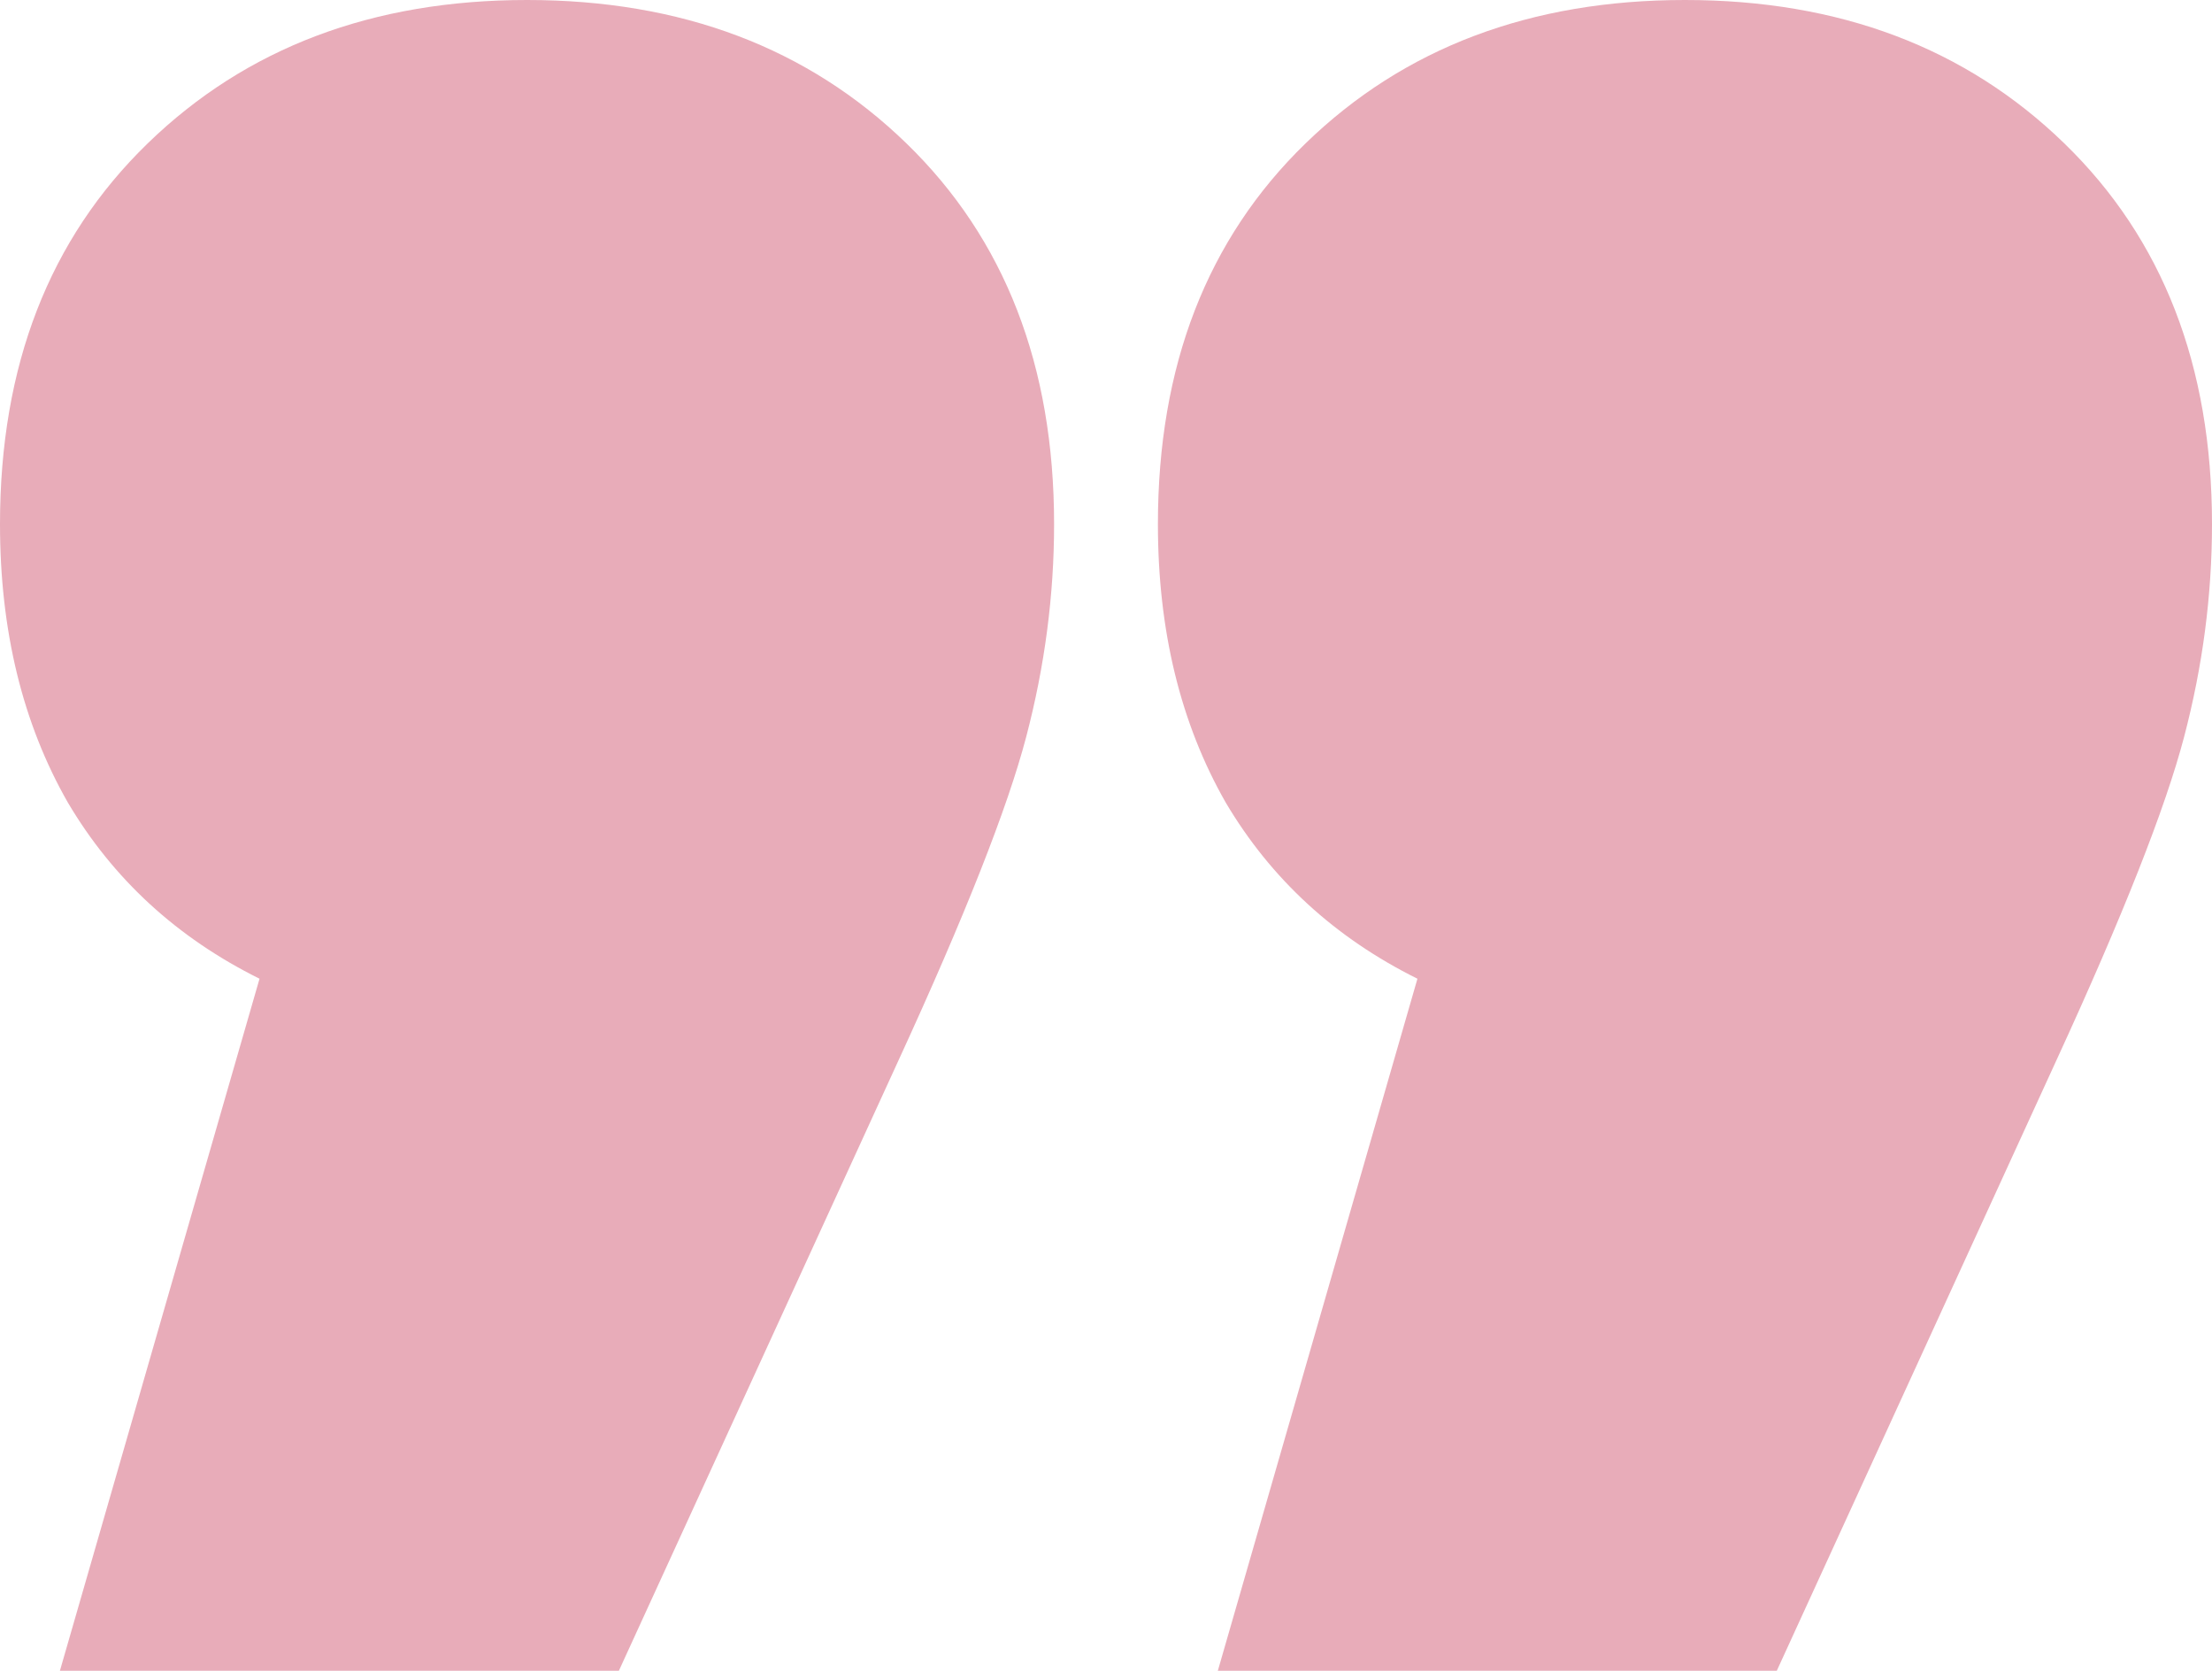
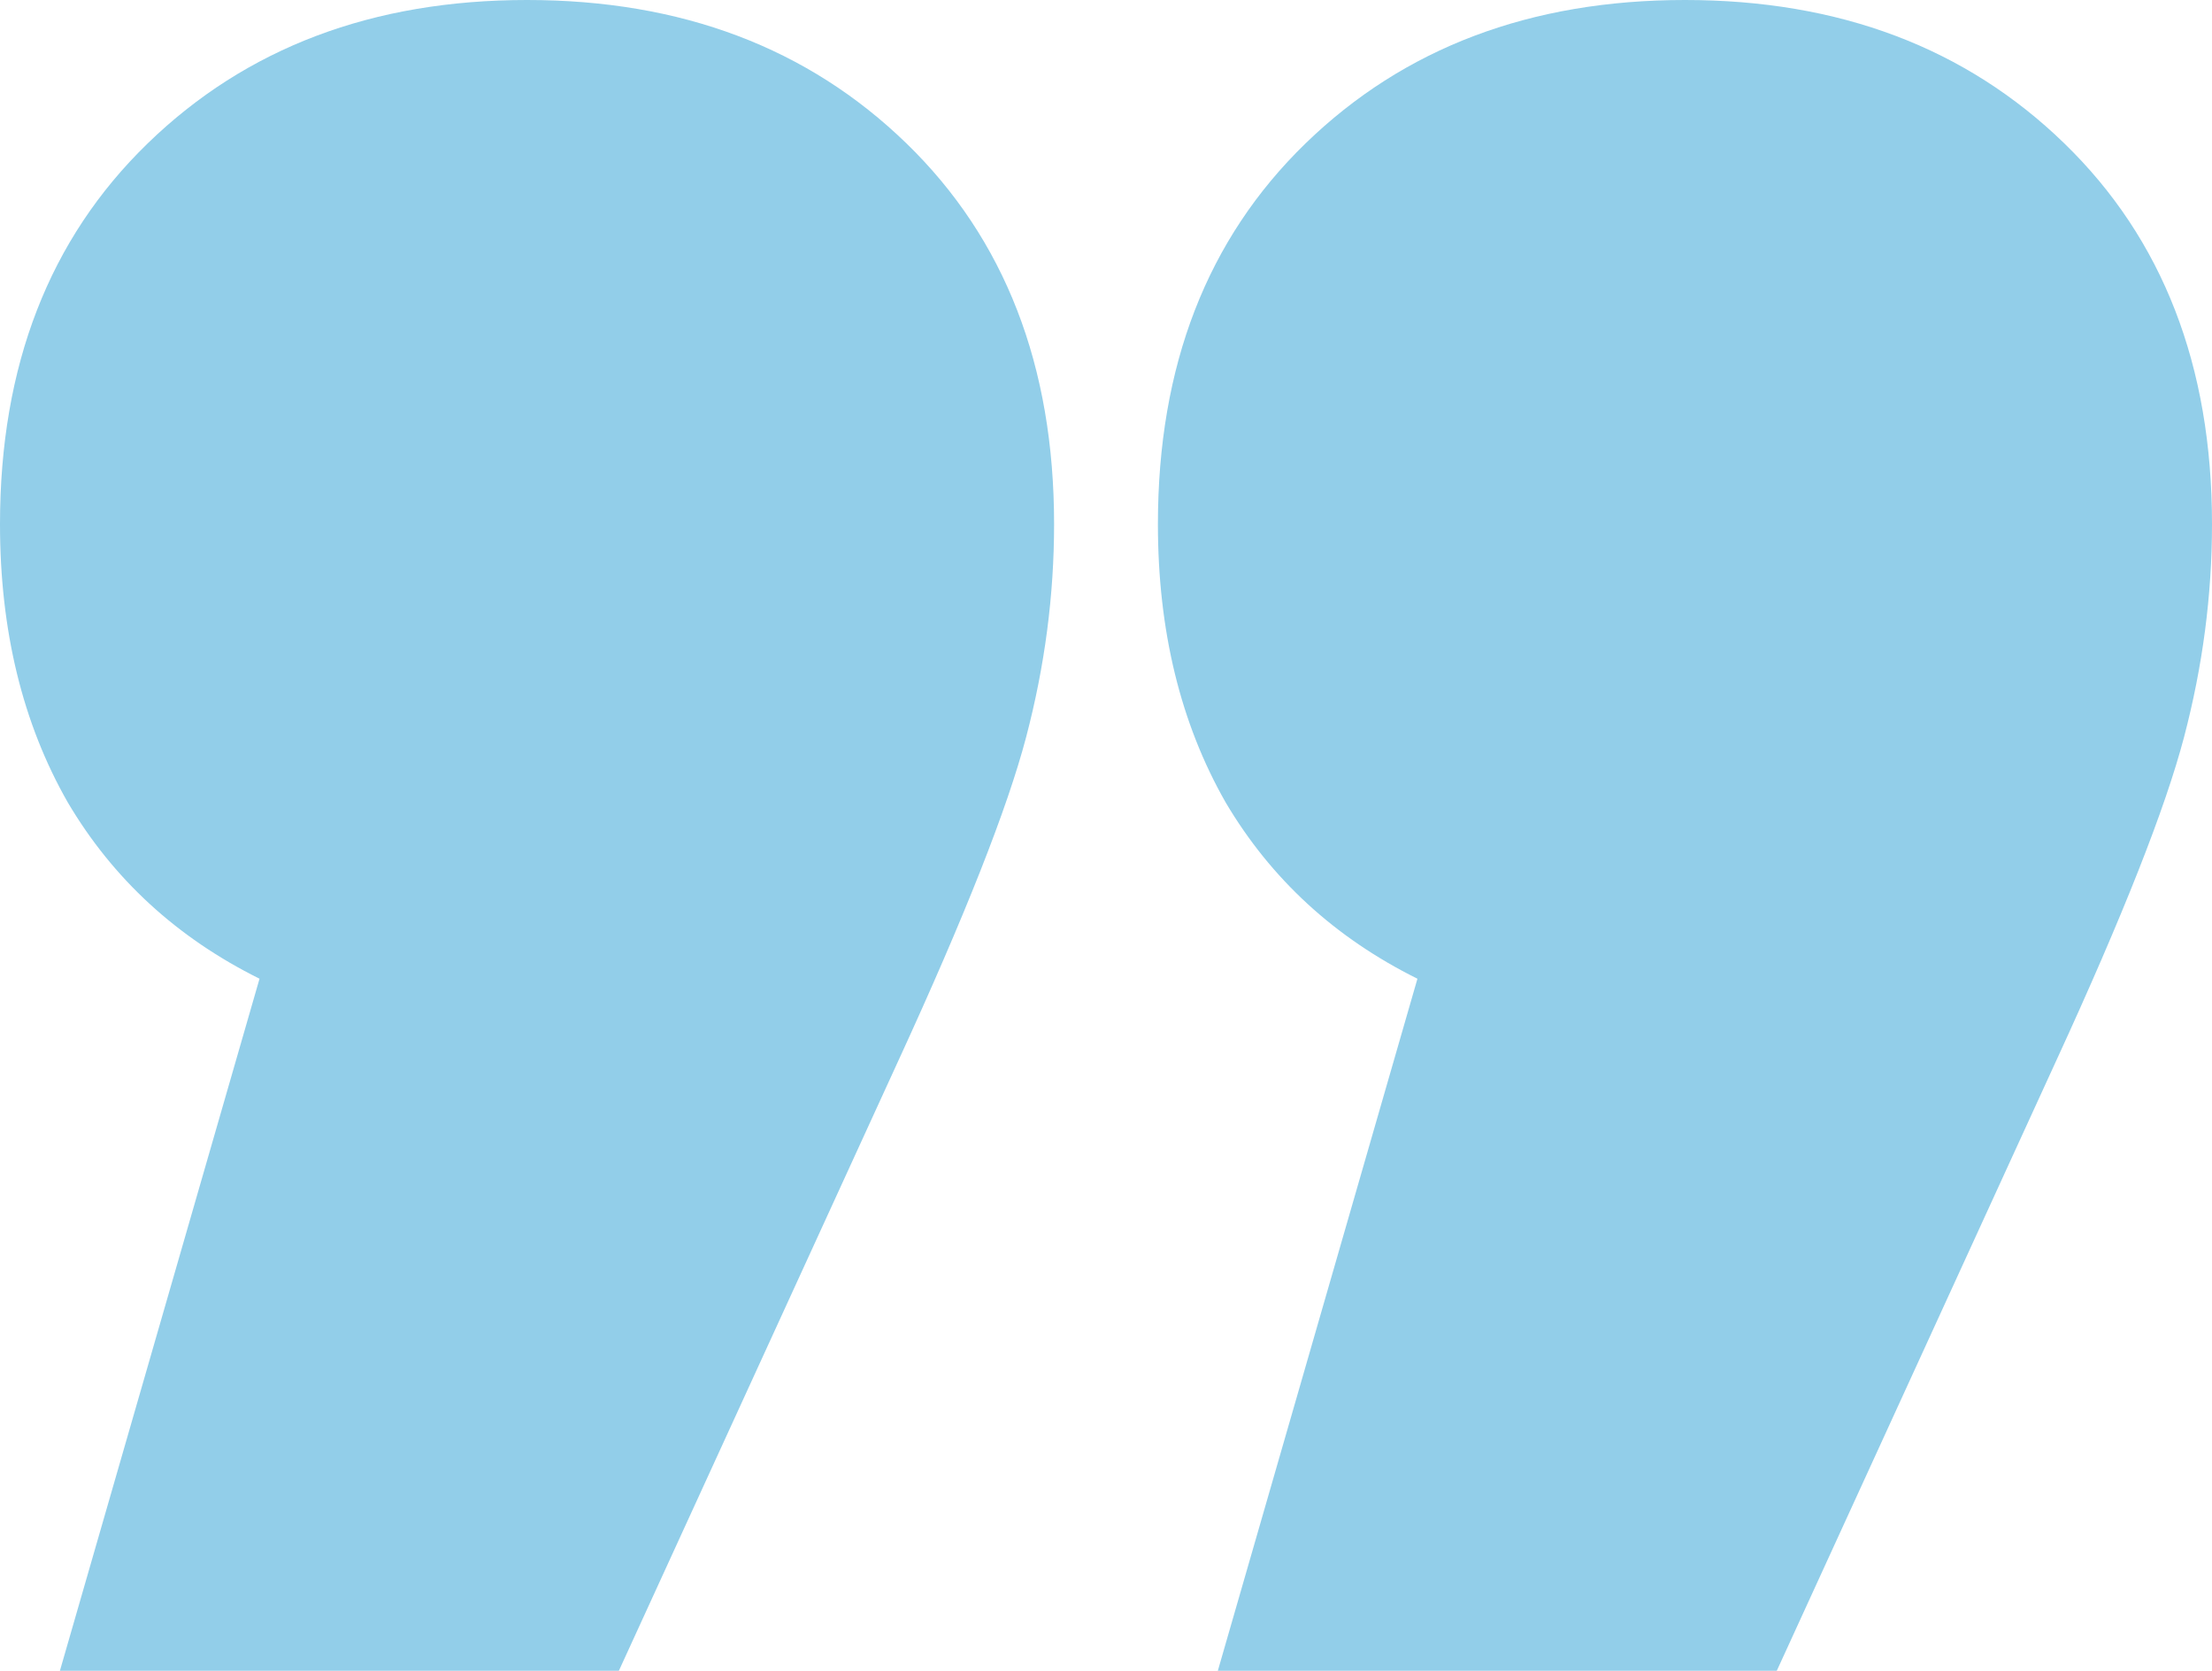
<svg xmlns="http://www.w3.org/2000/svg" width="49" height="37" viewBox="0 0 49 37" fill="none">
-   <path d="M11.675 0C15.095 0 17.896 1.058 20.078 3.174C22.259 5.29 23.35 8.101 23.35 11.608C23.35 13.18 23.144 14.752 22.731 16.323C22.318 17.895 21.375 20.284 19.901 23.488L13.709 37H1.327L5.749 21.674C3.921 20.767 2.506 19.467 1.504 17.774C0.501 16.021 0 13.966 0 11.608C0 8.101 1.091 5.29 3.273 3.174C5.454 1.058 8.255 0 11.675 0ZM37.325 0C40.745 0 43.546 1.058 45.727 3.174C47.909 5.29 49 8.101 49 11.608C49 13.18 48.794 14.752 48.381 16.323C47.968 17.895 47.025 20.284 45.55 23.488L39.359 37H26.977L31.399 21.674C29.571 20.767 28.156 19.467 27.153 17.774C26.151 16.021 25.65 13.966 25.65 11.608C25.65 8.101 26.741 5.29 28.922 3.174C31.104 1.058 33.905 0 37.325 0Z" fill="#E8ACB9" />
+   <path d="M11.675 0C15.095 0 17.896 1.058 20.078 3.174C22.259 5.29 23.35 8.101 23.35 11.608C23.35 13.18 23.144 14.752 22.731 16.323C22.318 17.895 21.375 20.284 19.901 23.488L13.709 37H1.327L5.749 21.674C3.921 20.767 2.506 19.467 1.504 17.774C0.501 16.021 0 13.966 0 11.608C0 8.101 1.091 5.29 3.273 3.174C5.454 1.058 8.255 0 11.675 0ZM37.325 0C40.745 0 43.546 1.058 45.727 3.174C47.909 5.29 49 8.101 49 11.608C49 13.18 48.794 14.752 48.381 16.323C47.968 17.895 47.025 20.284 45.55 23.488L39.359 37H26.977L31.399 21.674C29.571 20.767 28.156 19.467 27.153 17.774C26.151 16.021 25.65 13.966 25.65 11.608C25.65 8.101 26.741 5.29 28.922 3.174C31.104 1.058 33.905 0 37.325 0Z" fill="#92CEE9" />
</svg>
